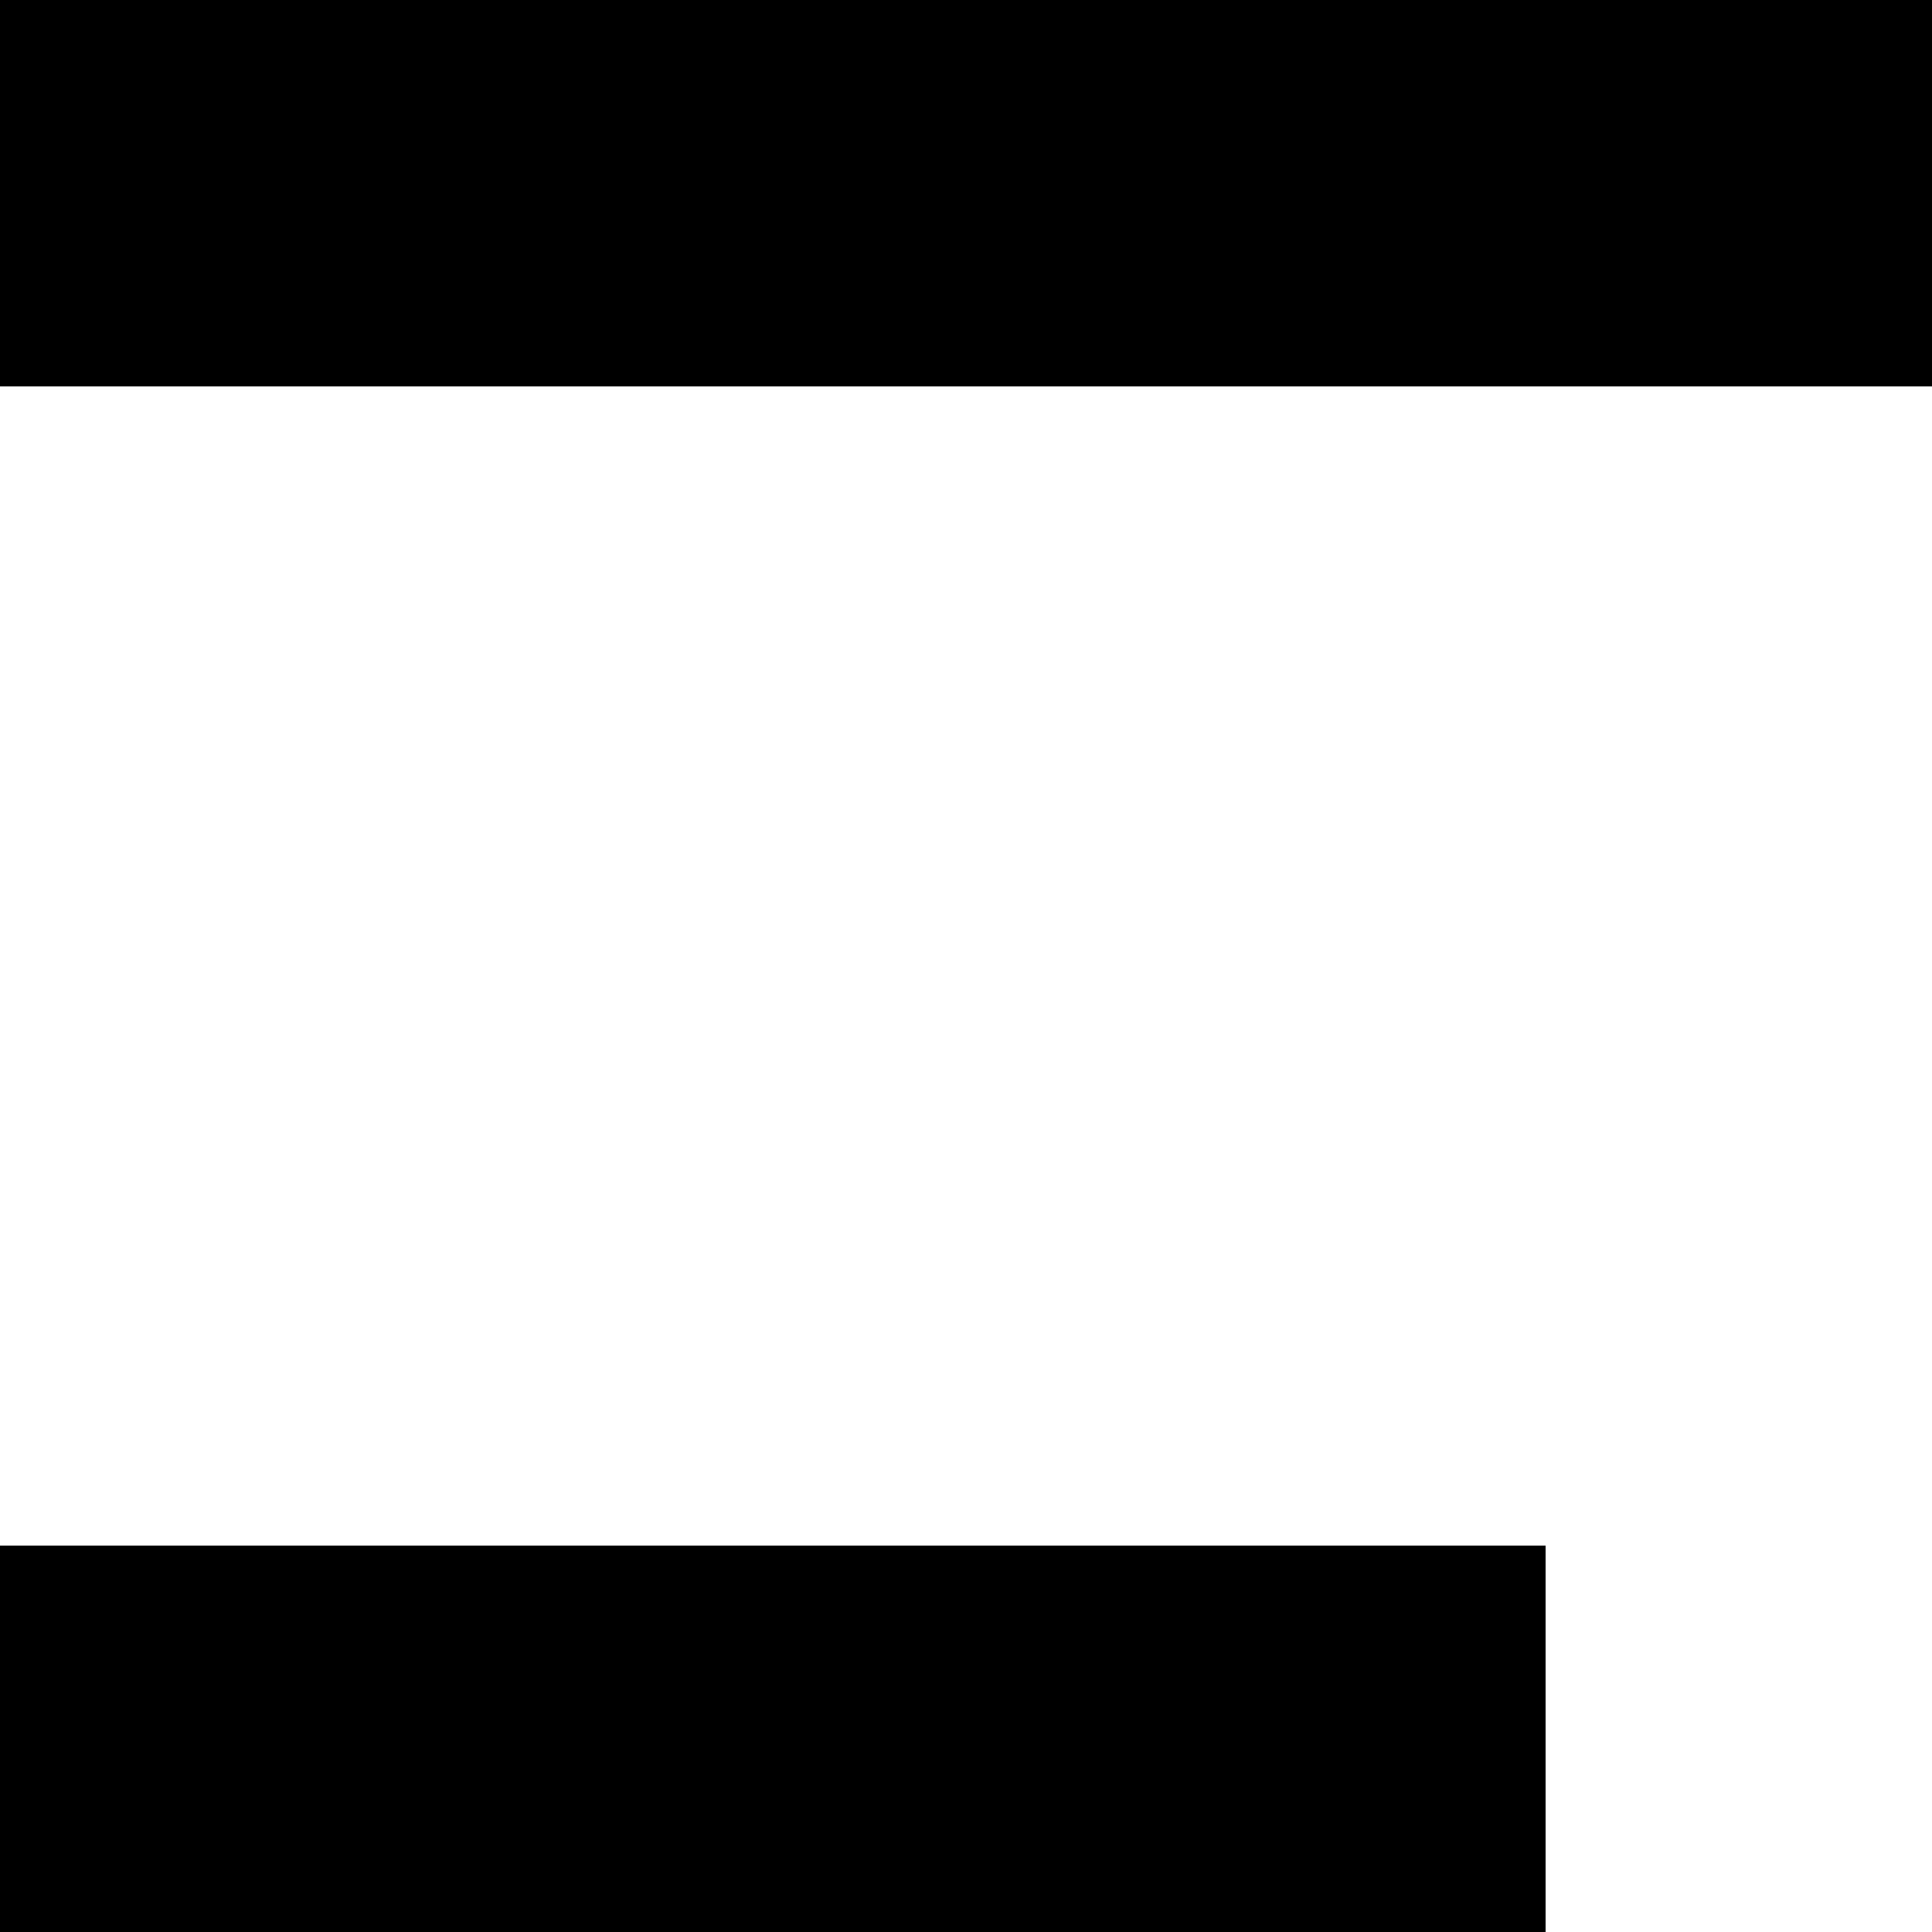
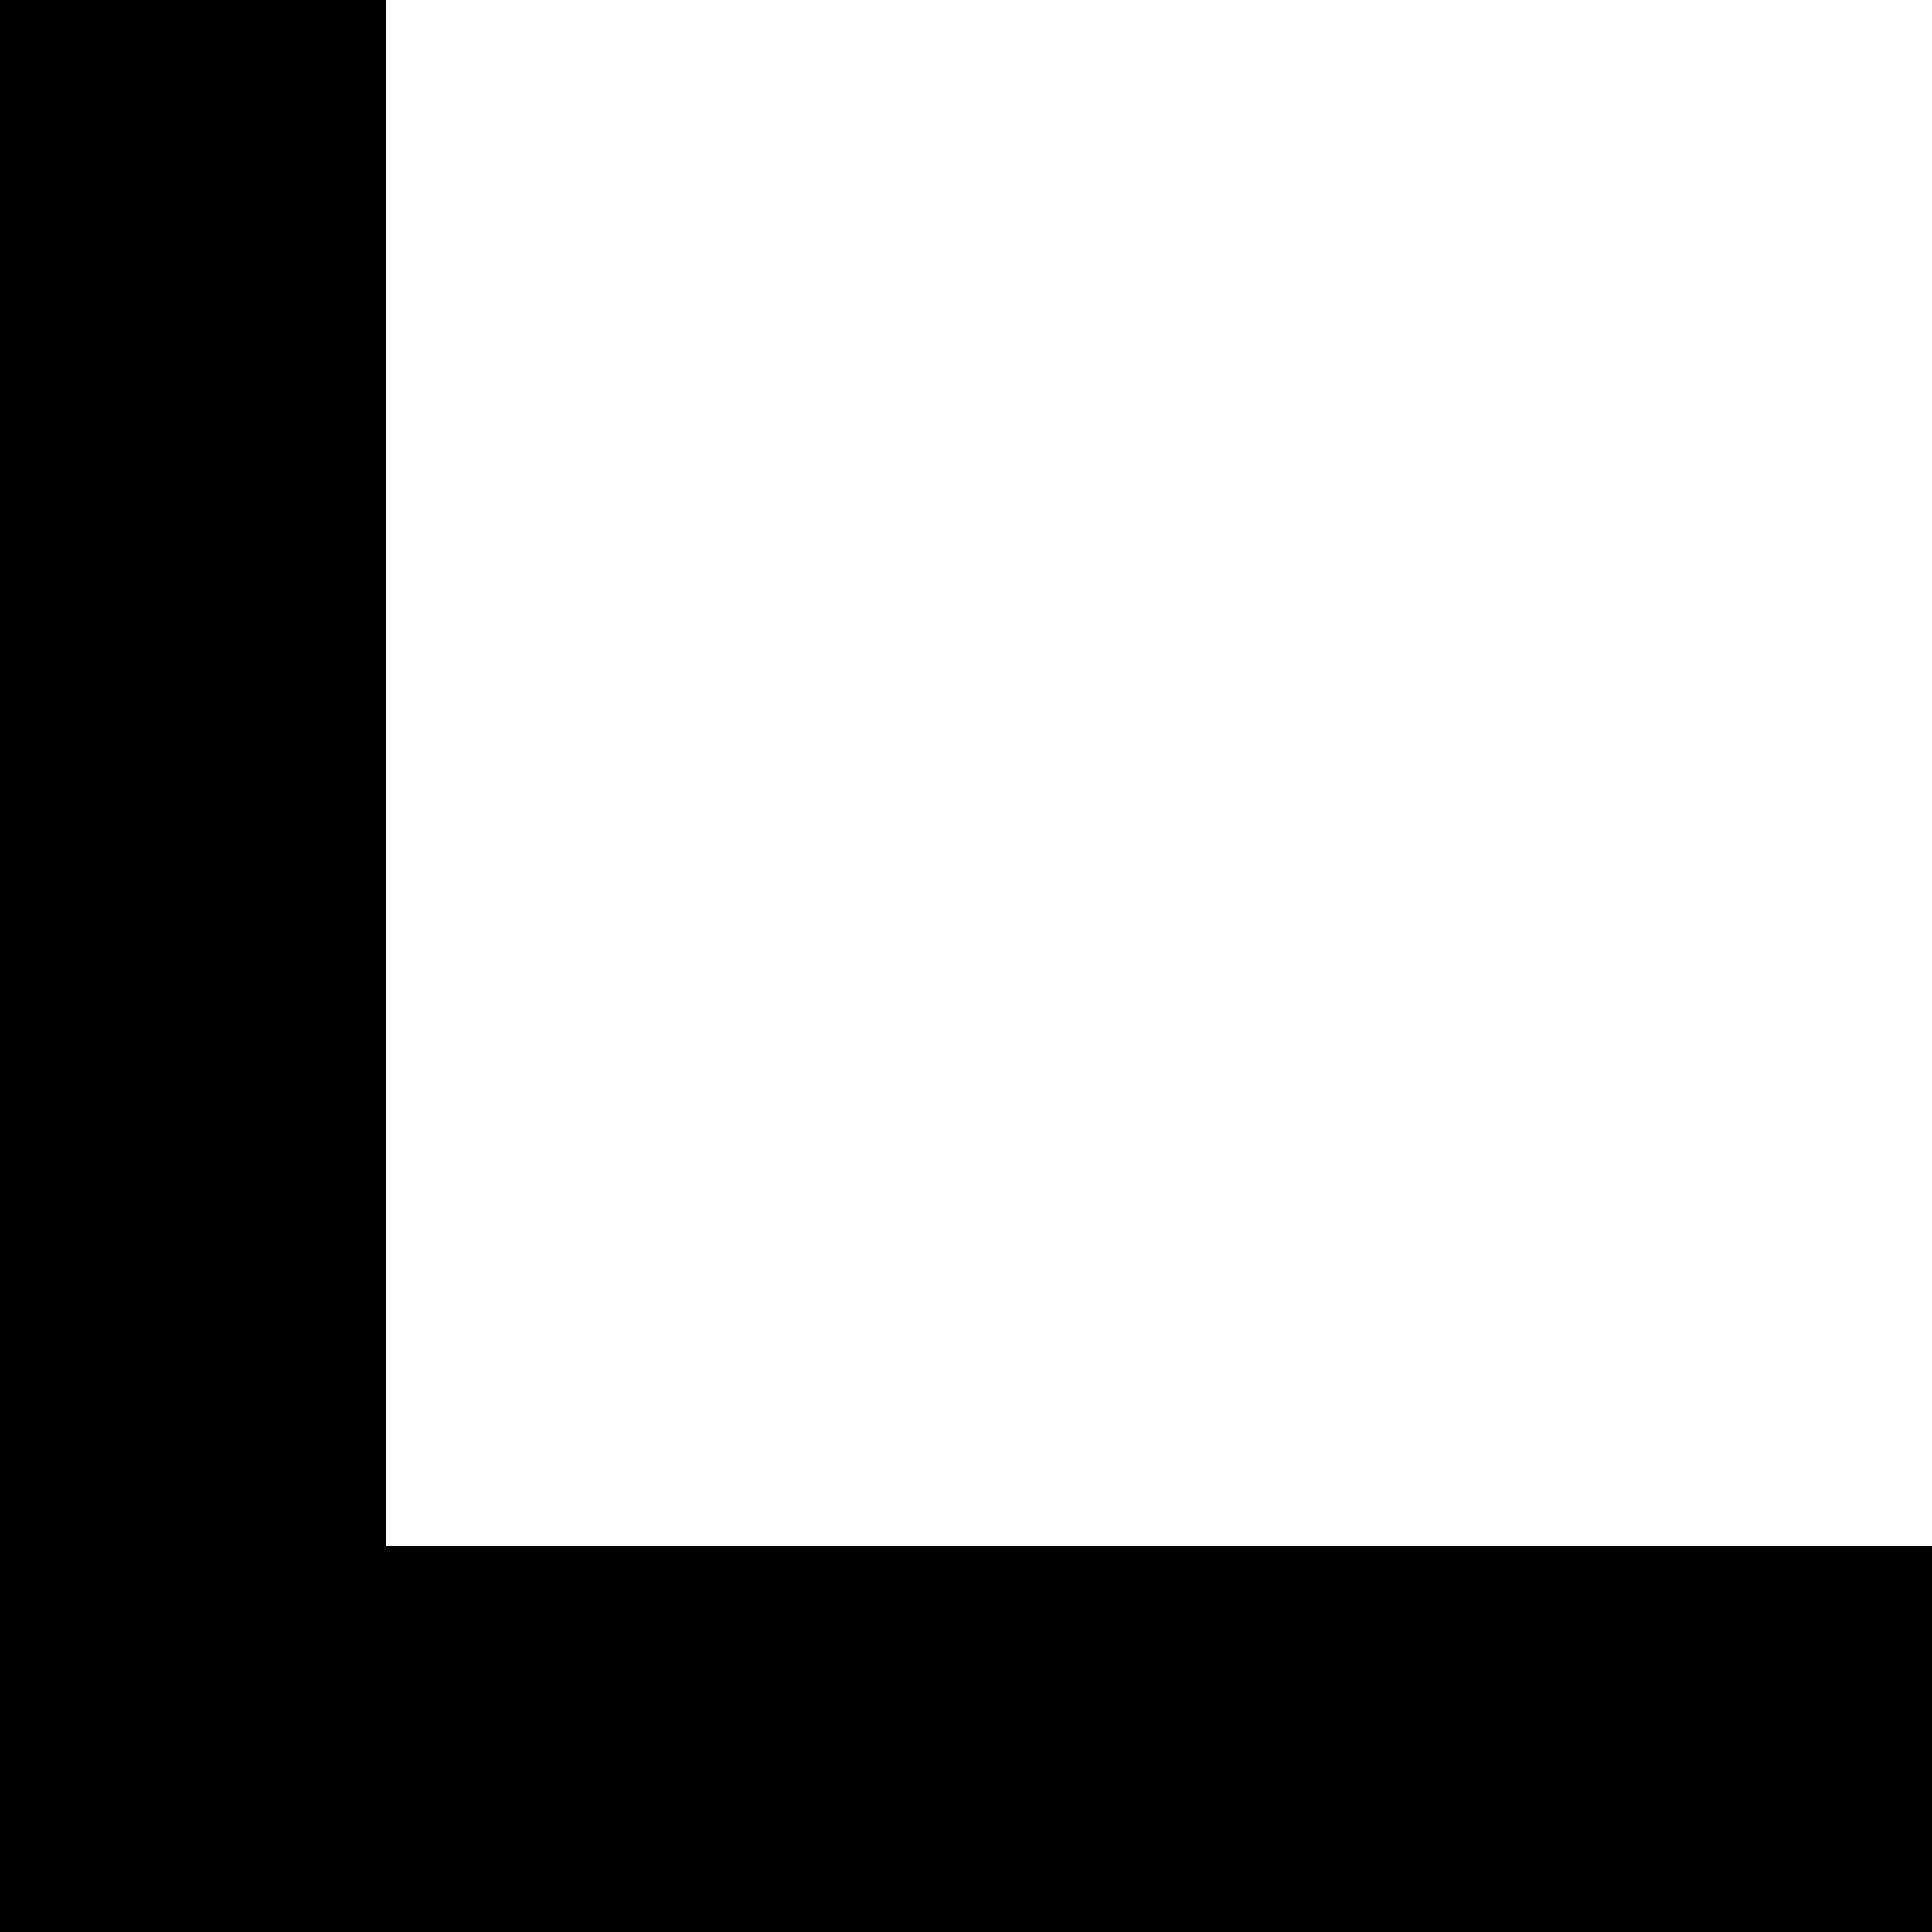
<svg xmlns="http://www.w3.org/2000/svg" viewBox="0 0 5 5">
-   <rect x="4" y="0" width="1" height="1" fill="currentColor" />
-   <rect x="3" y="0" width="1" height="1" fill="currentColor" />
-   <rect x="2" y="0" width="1" height="1" fill="currentColor" />
-   <rect x="1" y="0" width="1" height="1" fill="currentColor" />
  <rect x="0" y="0" width="1" height="1" fill="currentColor" />
+   <rect x="0" y="1" width="1" height="1" fill="currentColor" />
+   <rect x="0" y="2" width="1" height="1" fill="currentColor" />
+   <rect x="0" y="3" width="1" height="1" fill="currentColor" />
+   <rect x="0" y="4" width="1" height="1" fill="currentColor" />
+   <rect x="1" y="4" width="1" height="1" fill="currentColor" />
+   <rect x="2" y="4" width="1" height="1" fill="currentColor" />
  <rect x="3" y="4" width="1" height="1" fill="currentColor" />
-   <rect x="2" y="4" width="1" height="1" fill="currentColor" />
-   <rect x="1" y="4" width="1" height="1" fill="currentColor" />
-   <rect x="0" y="4" width="1" height="1" fill="currentColor" />
+   <rect x="4" y="4" width="1" height="1" fill="currentColor" />
</svg>
